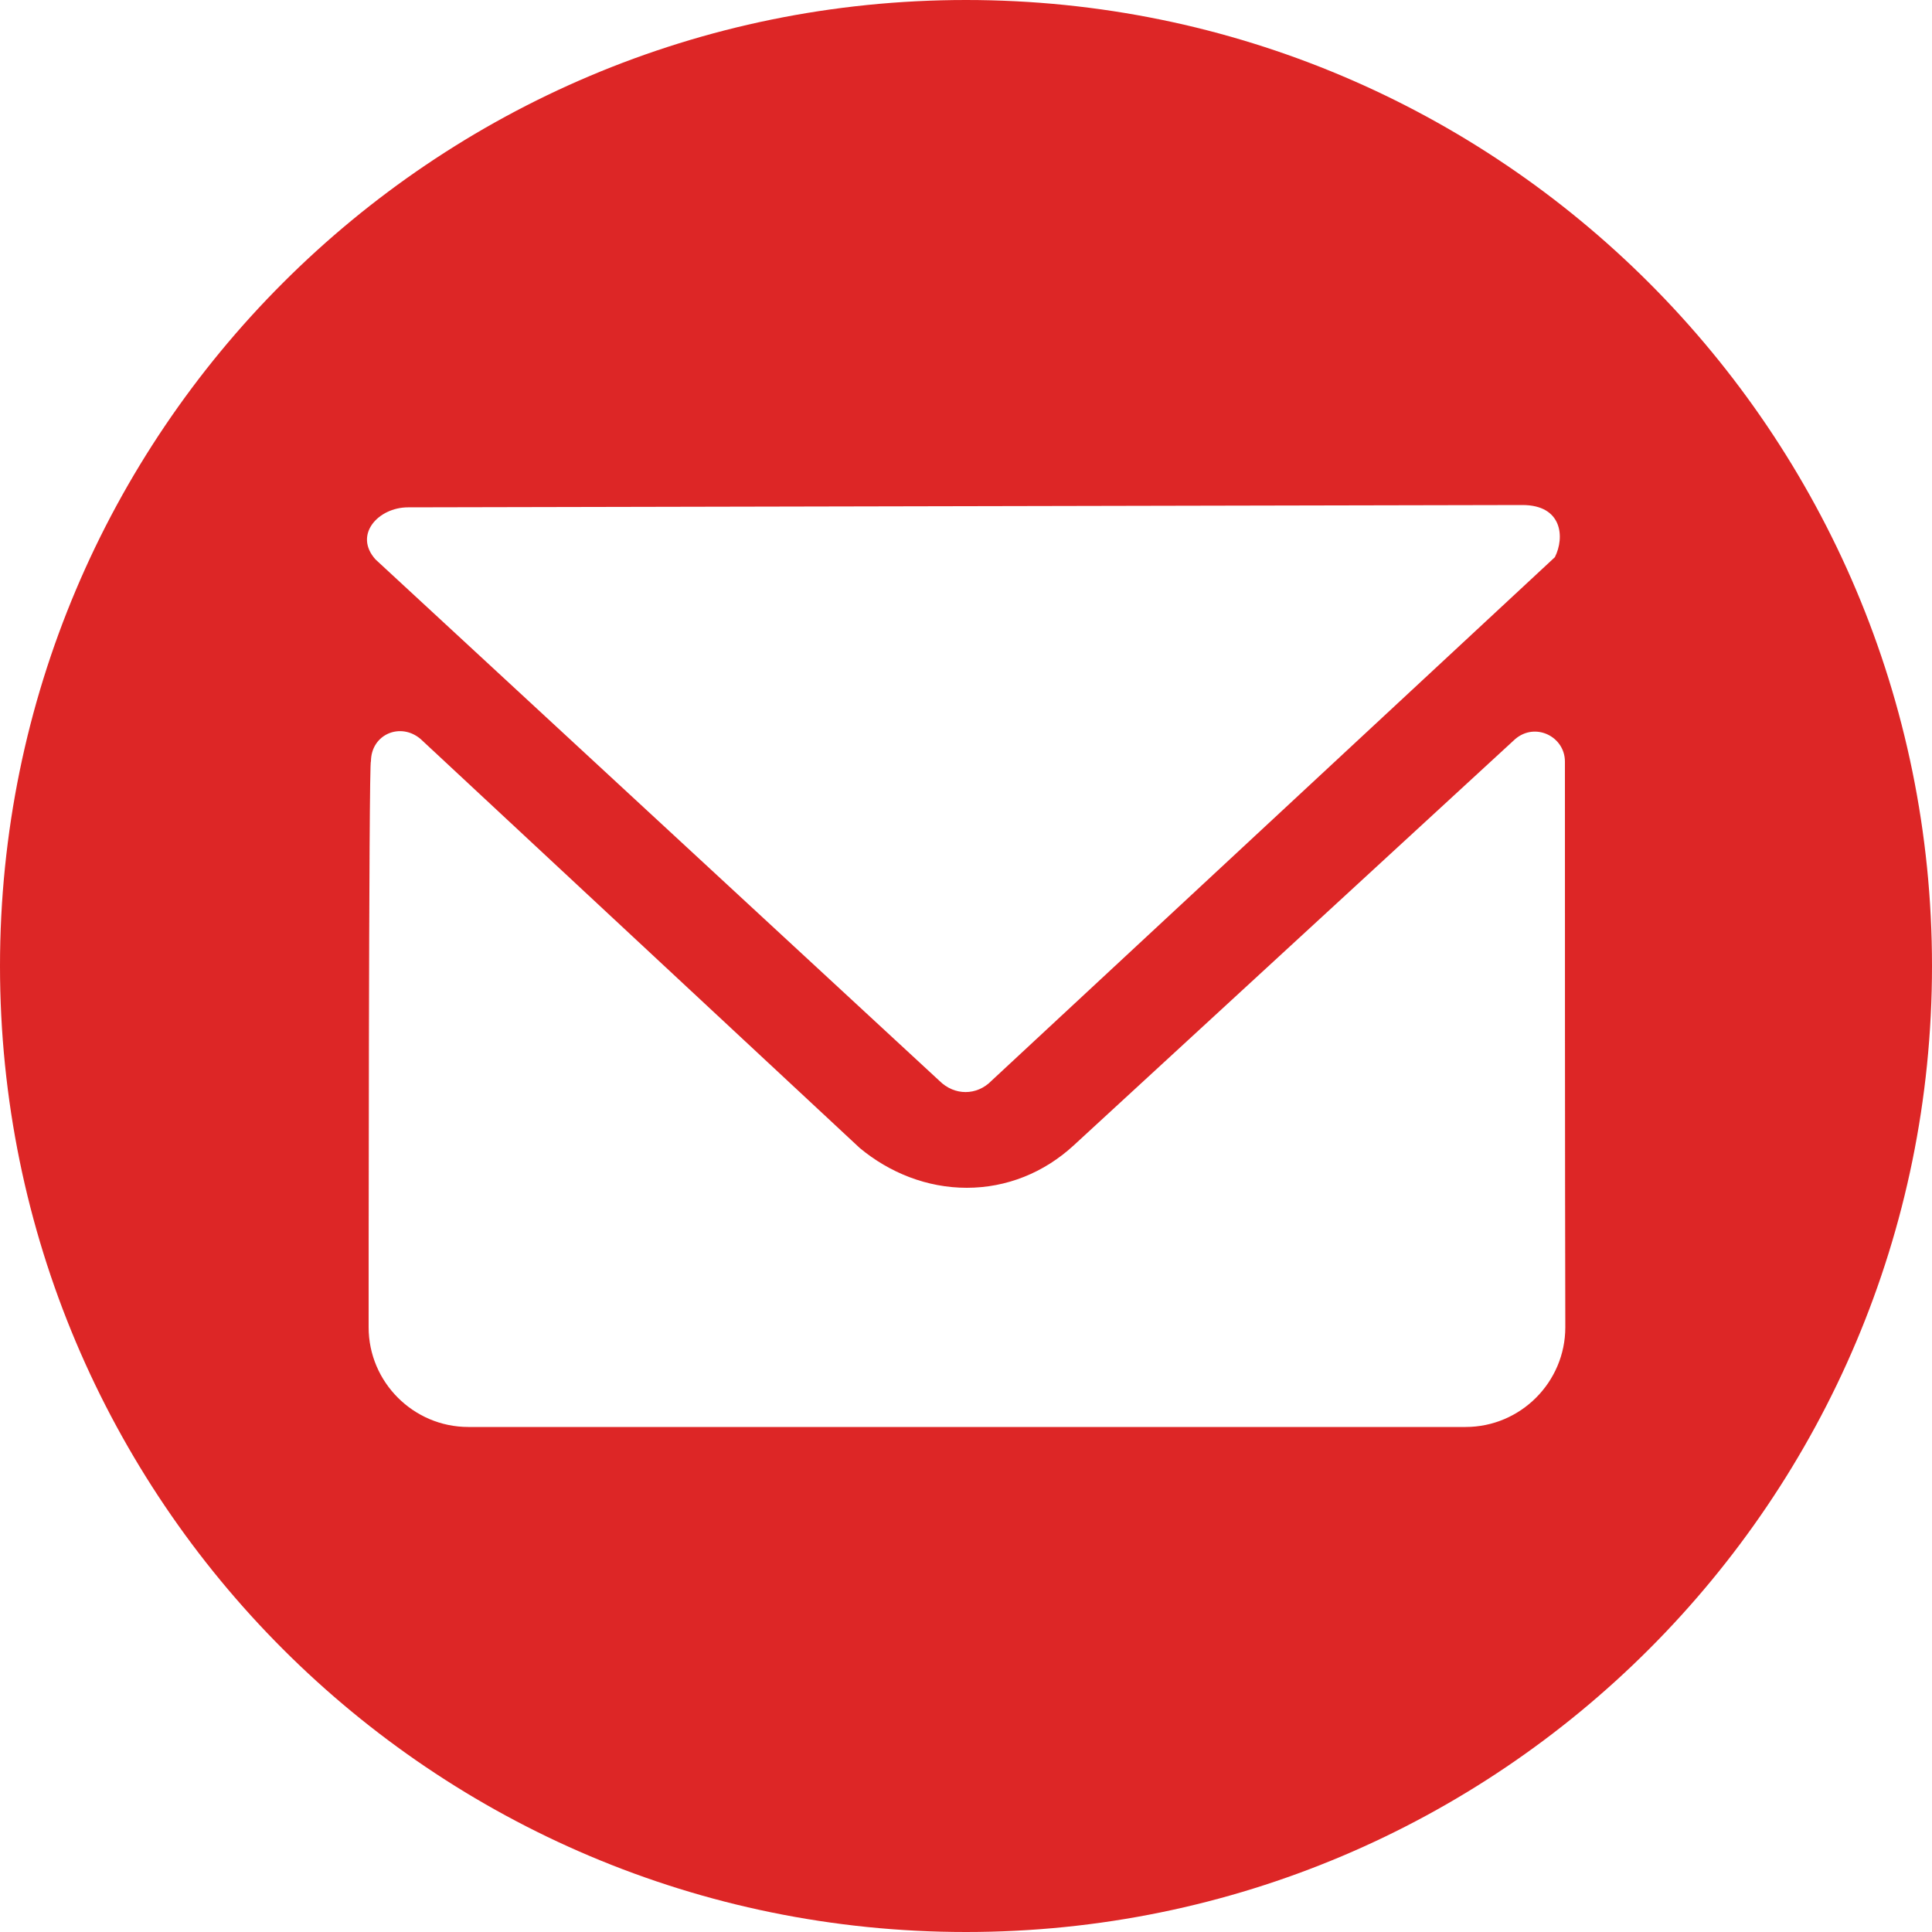
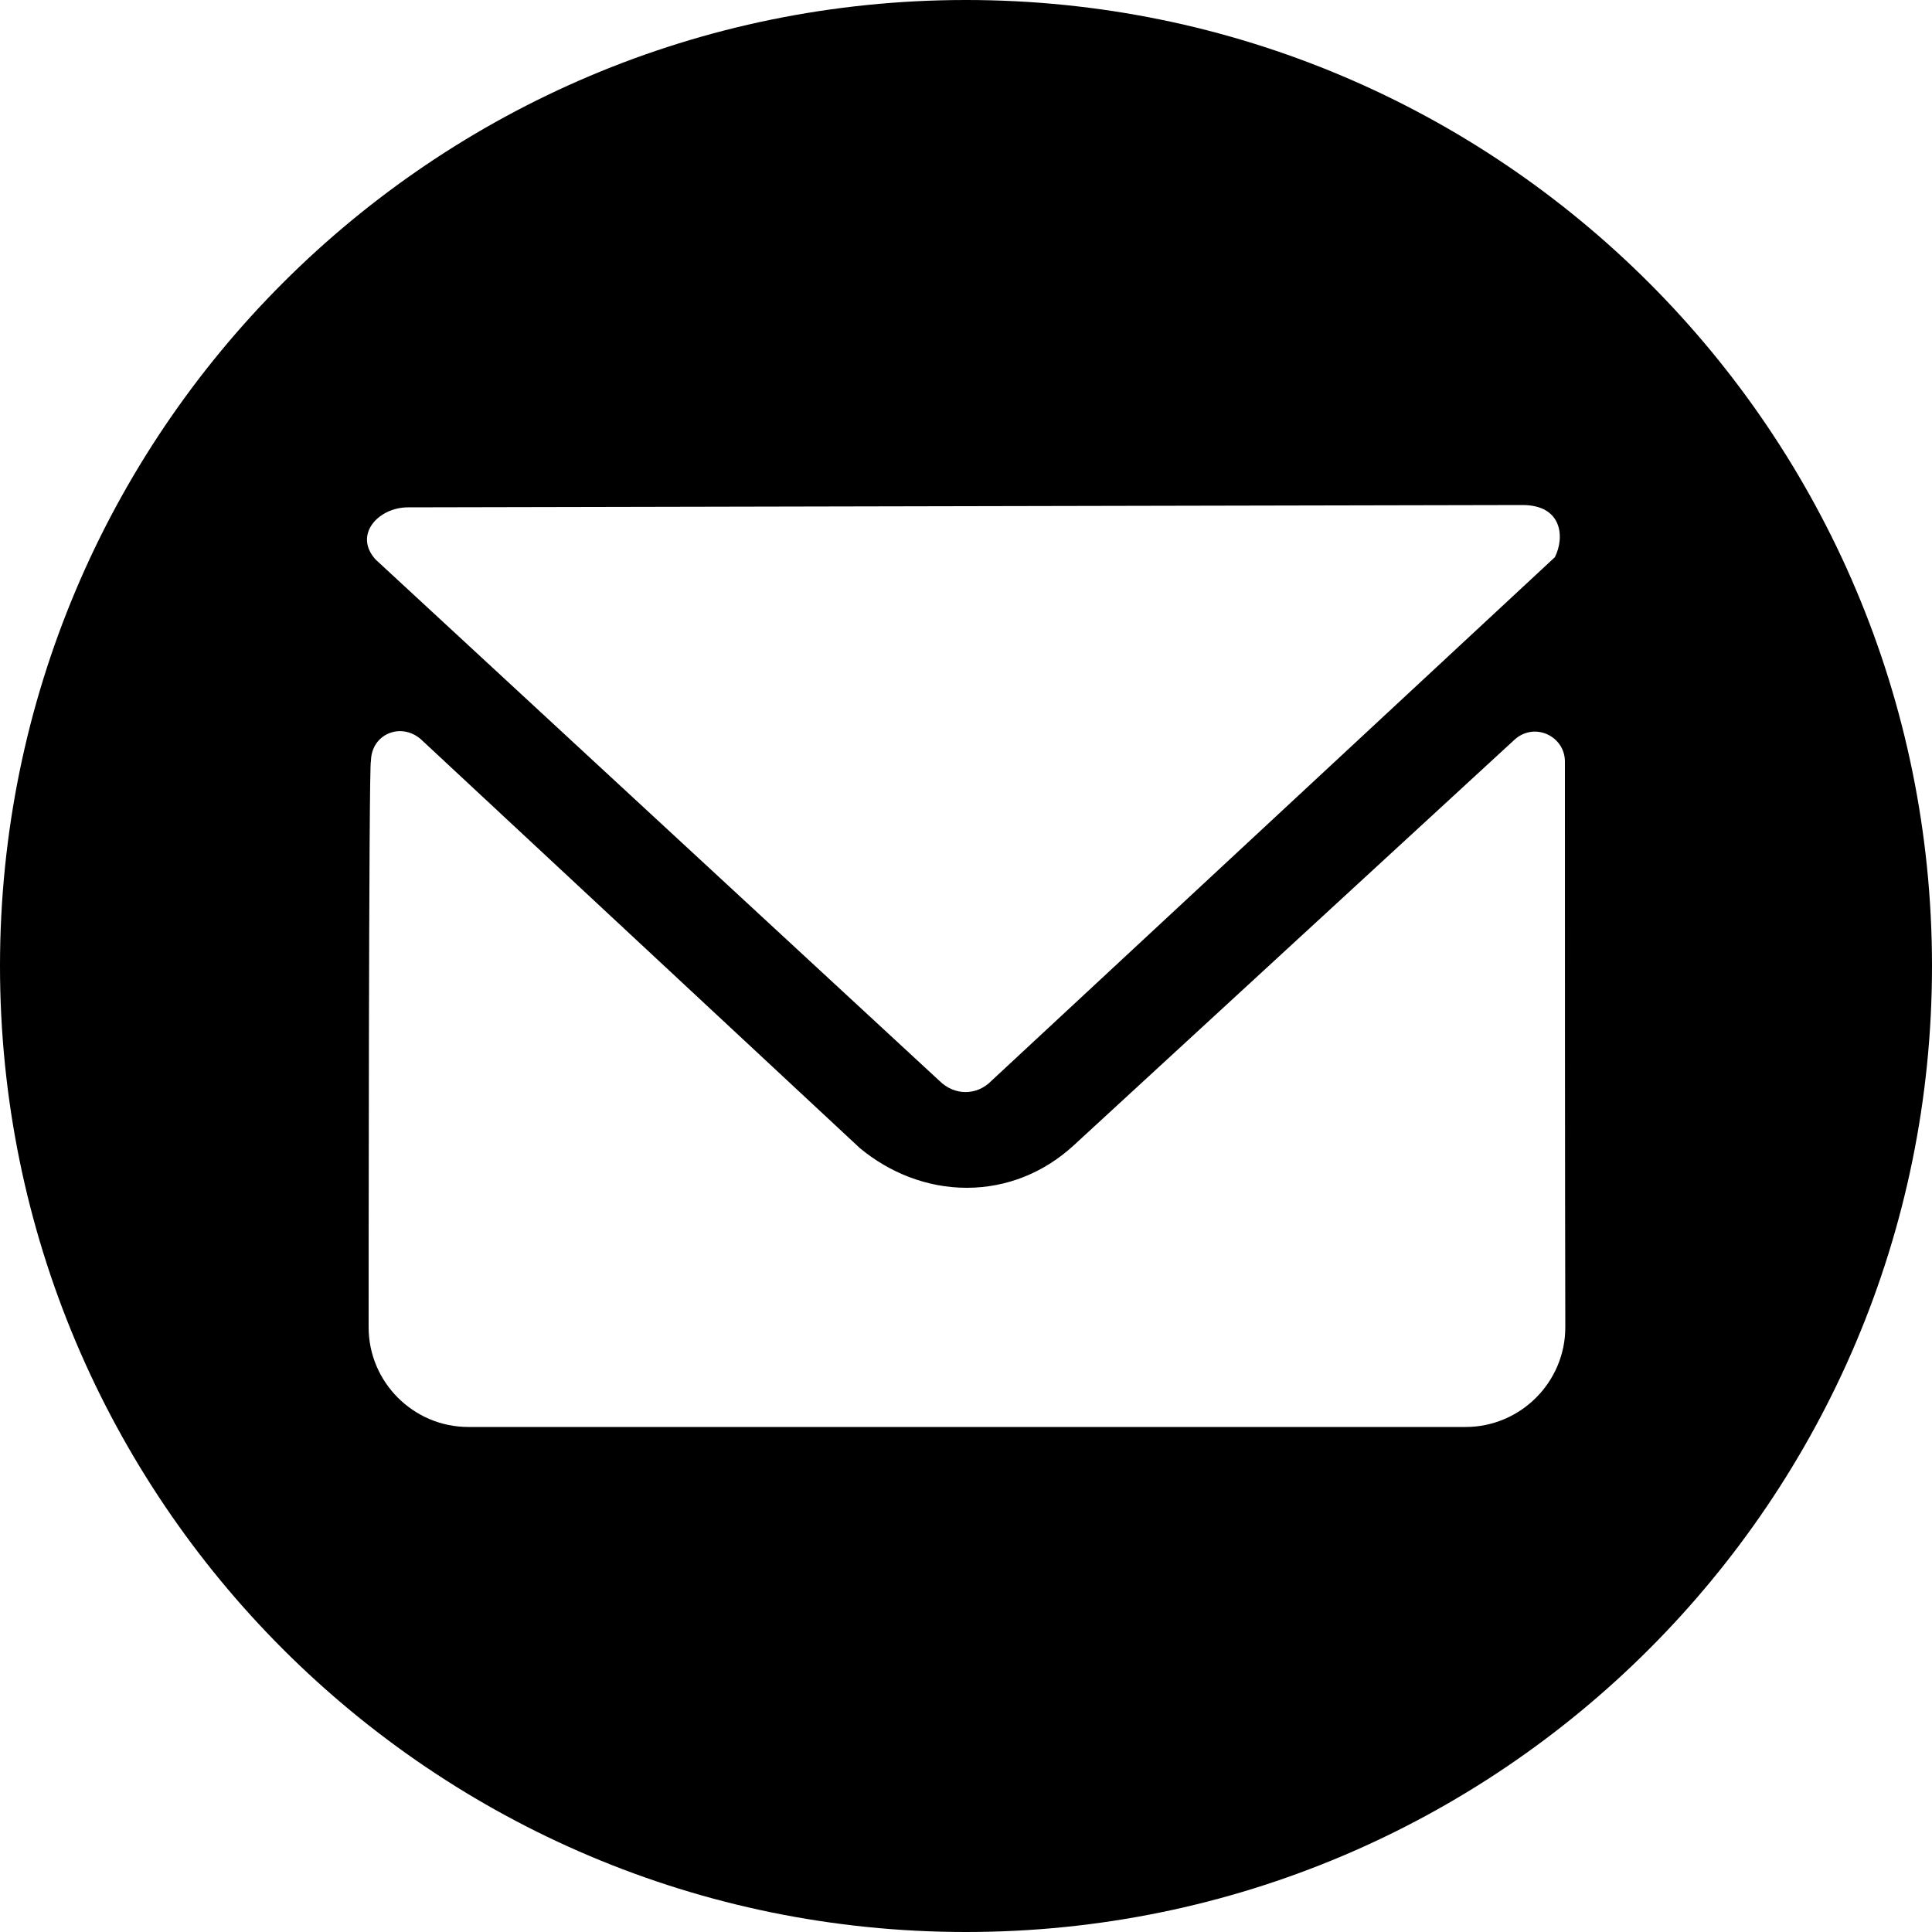
<svg xmlns="http://www.w3.org/2000/svg" width="500" height="500" viewBox="0 0 500 500">
-   <style type="text/css">
-     .st0{fill:#DD2626;}
-   </style>
-   <path class="st0" d="M250,0C111.9,0,0,111.9,0,250s111.9,250,250,250s250-111.9,250-250S388.1,0,250,0z M105.6,131.3l288.4-0.6  c10.3,0,11,8.3,8.4,13.5L256.6,279.7c-3.8,3.9-9.6,3.9-13.5,0L97.2,144.8C91.4,138.4,97.9,131.3,105.6,131.3z M379.3,369.3H121.2  c-14.2,0-25.8-11.6-25.8-25.8c0,0,0-148.3,0.6-146.4c0-7.1,7.7-10.3,12.9-5.8l113.6,105.8c7.7,6.4,17.4,10.3,27.7,10.3  s20-3.9,27.7-11l114.2-105.1c5.2-4.5,12.9-0.7,12.9,5.8c0,29,0,107.7,0.1,146.4C405.1,357.7,393.5,369.3,379.3,369.3z" />
+   <path d="M250,0C111.9,0,0,111.9,0,250s111.9,250,250,250s250-111.9,250-250S388.1,0,250,0z M105.6,131.3l288.4-0.6  c10.3,0,11,8.3,8.4,13.5L256.6,279.7c-3.8,3.9-9.6,3.9-13.5,0L97.2,144.8C91.4,138.4,97.9,131.3,105.6,131.3z M379.3,369.3H121.2  c-14.2,0-25.8-11.6-25.8-25.8c0,0,0-148.3,0.6-146.4c0-7.1,7.7-10.3,12.9-5.8l113.6,105.8c7.7,6.4,17.4,10.3,27.7,10.3  s20-3.9,27.7-11l114.2-105.1c5.2-4.5,12.9-0.7,12.9,5.8c0,29,0,107.7,0.1,146.4C405.1,357.7,393.5,369.3,379.3,369.3z" />
</svg>
